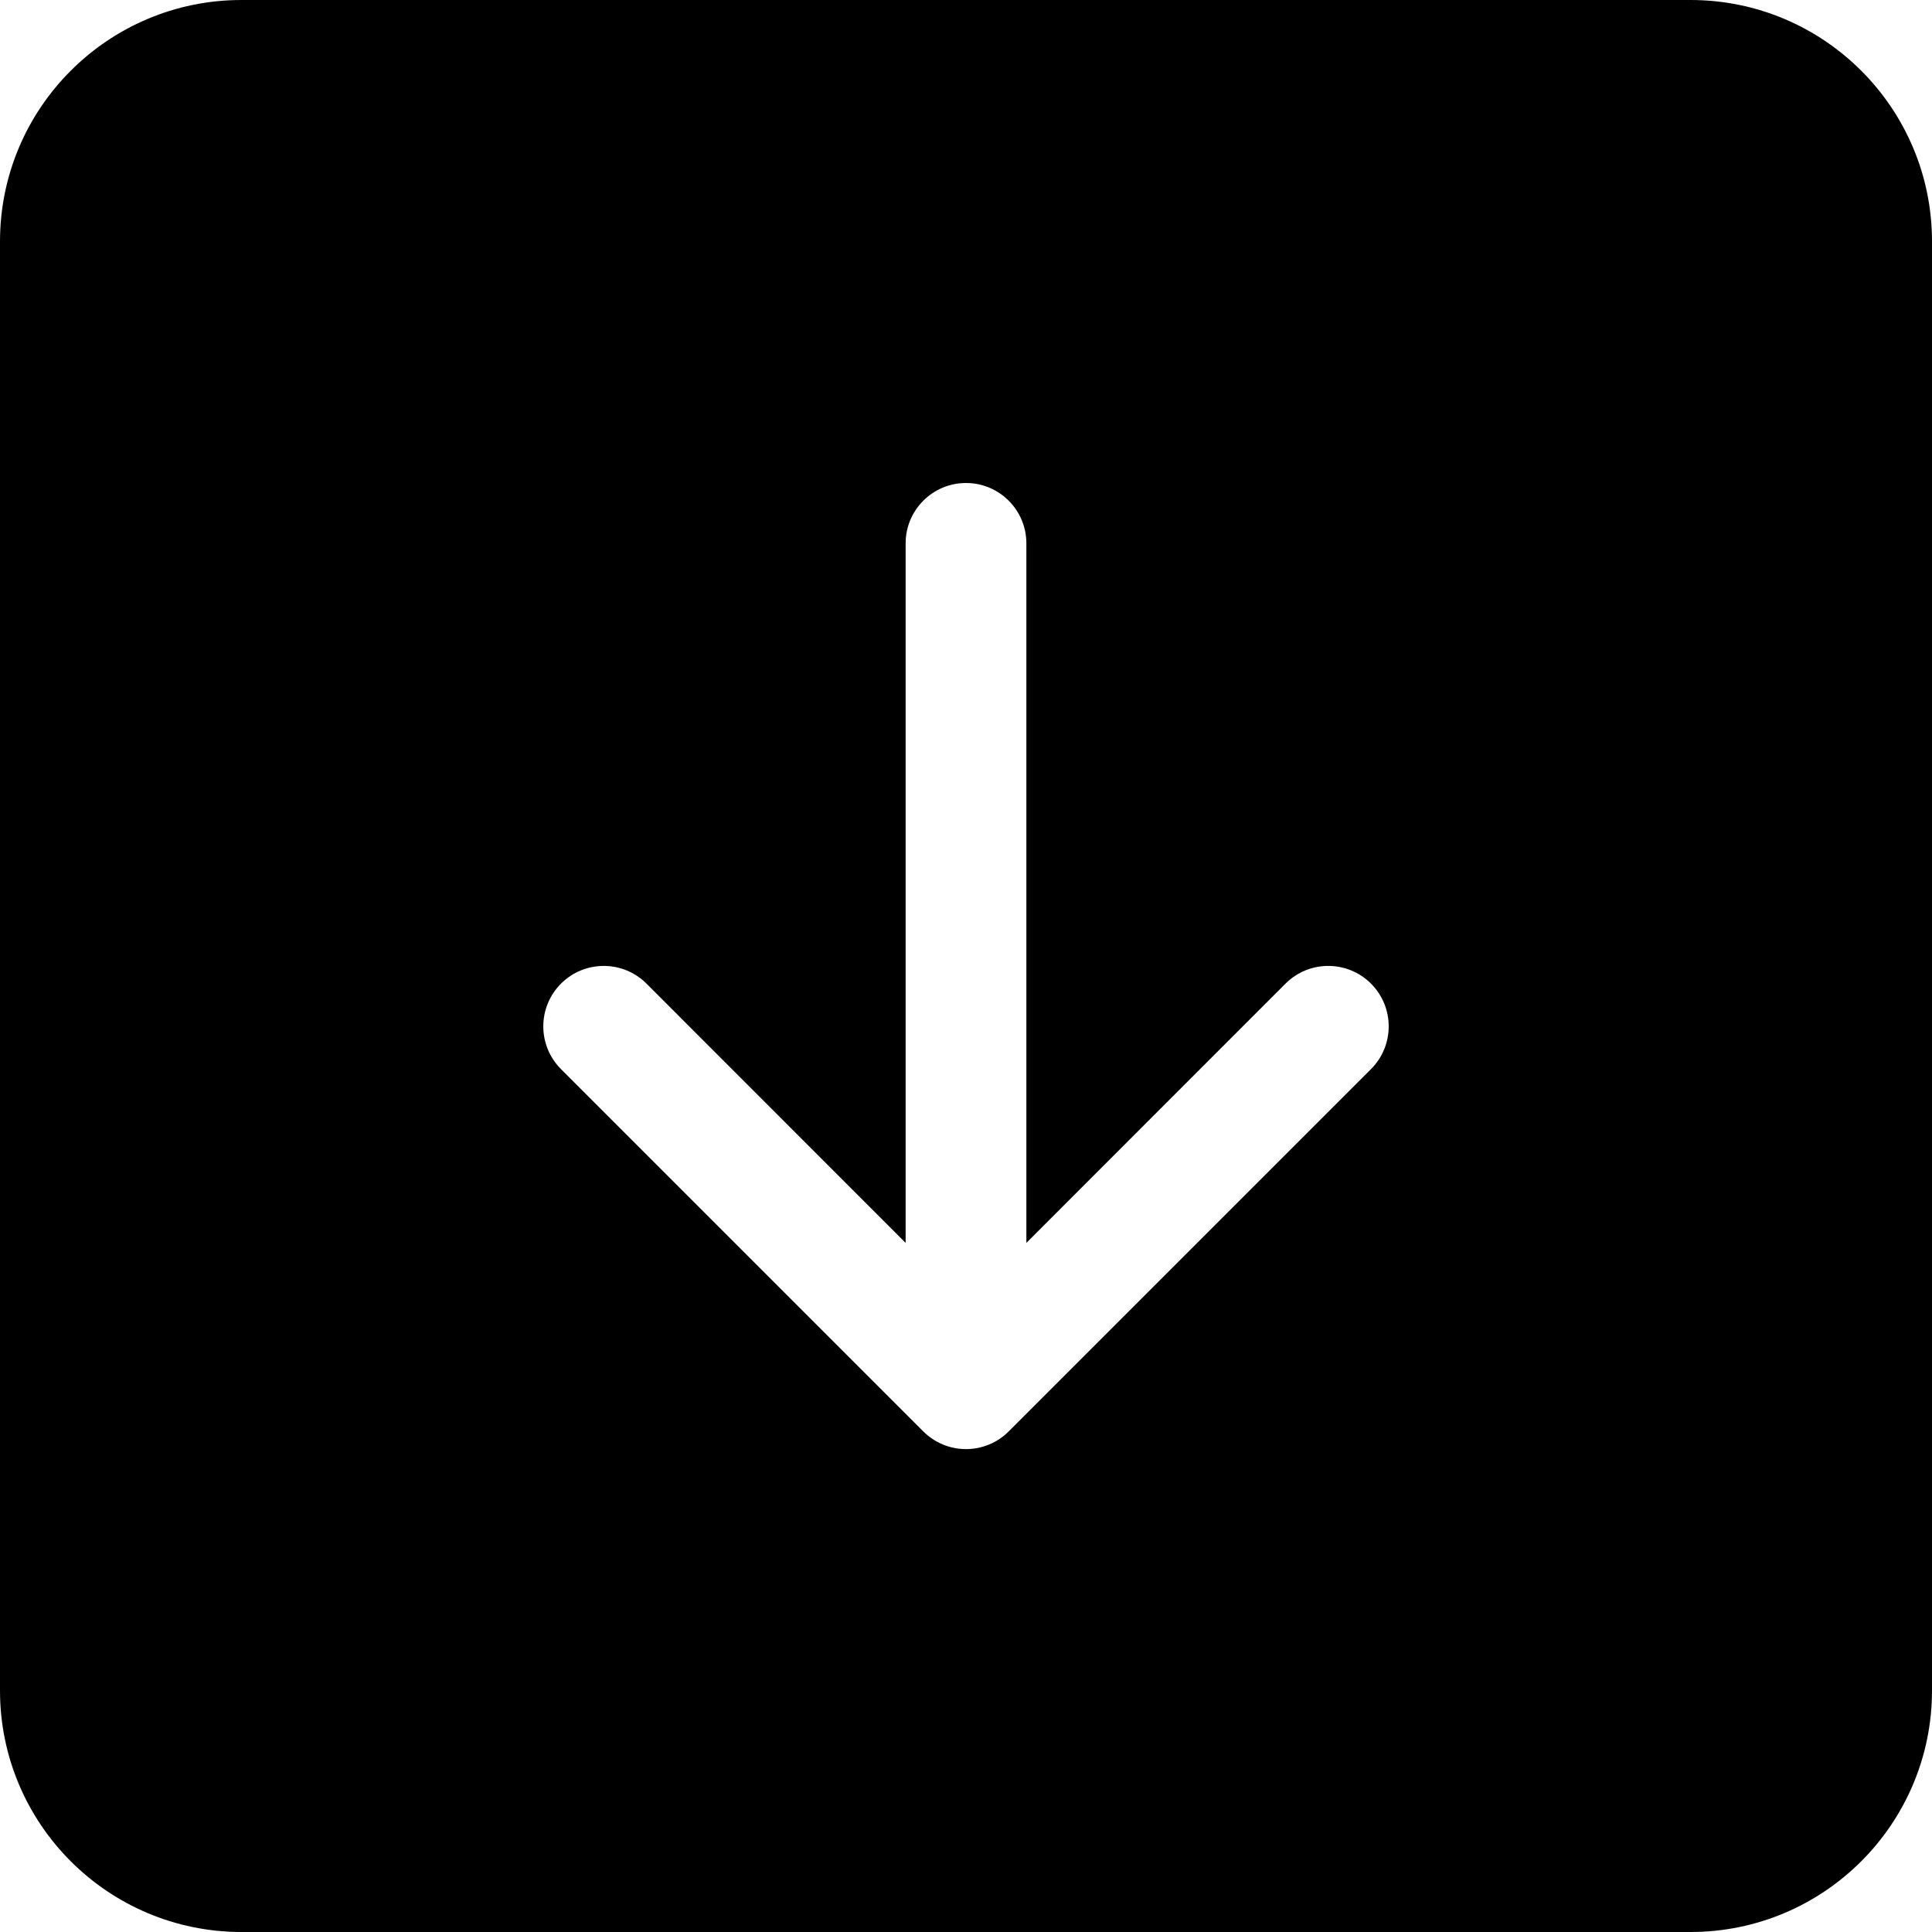
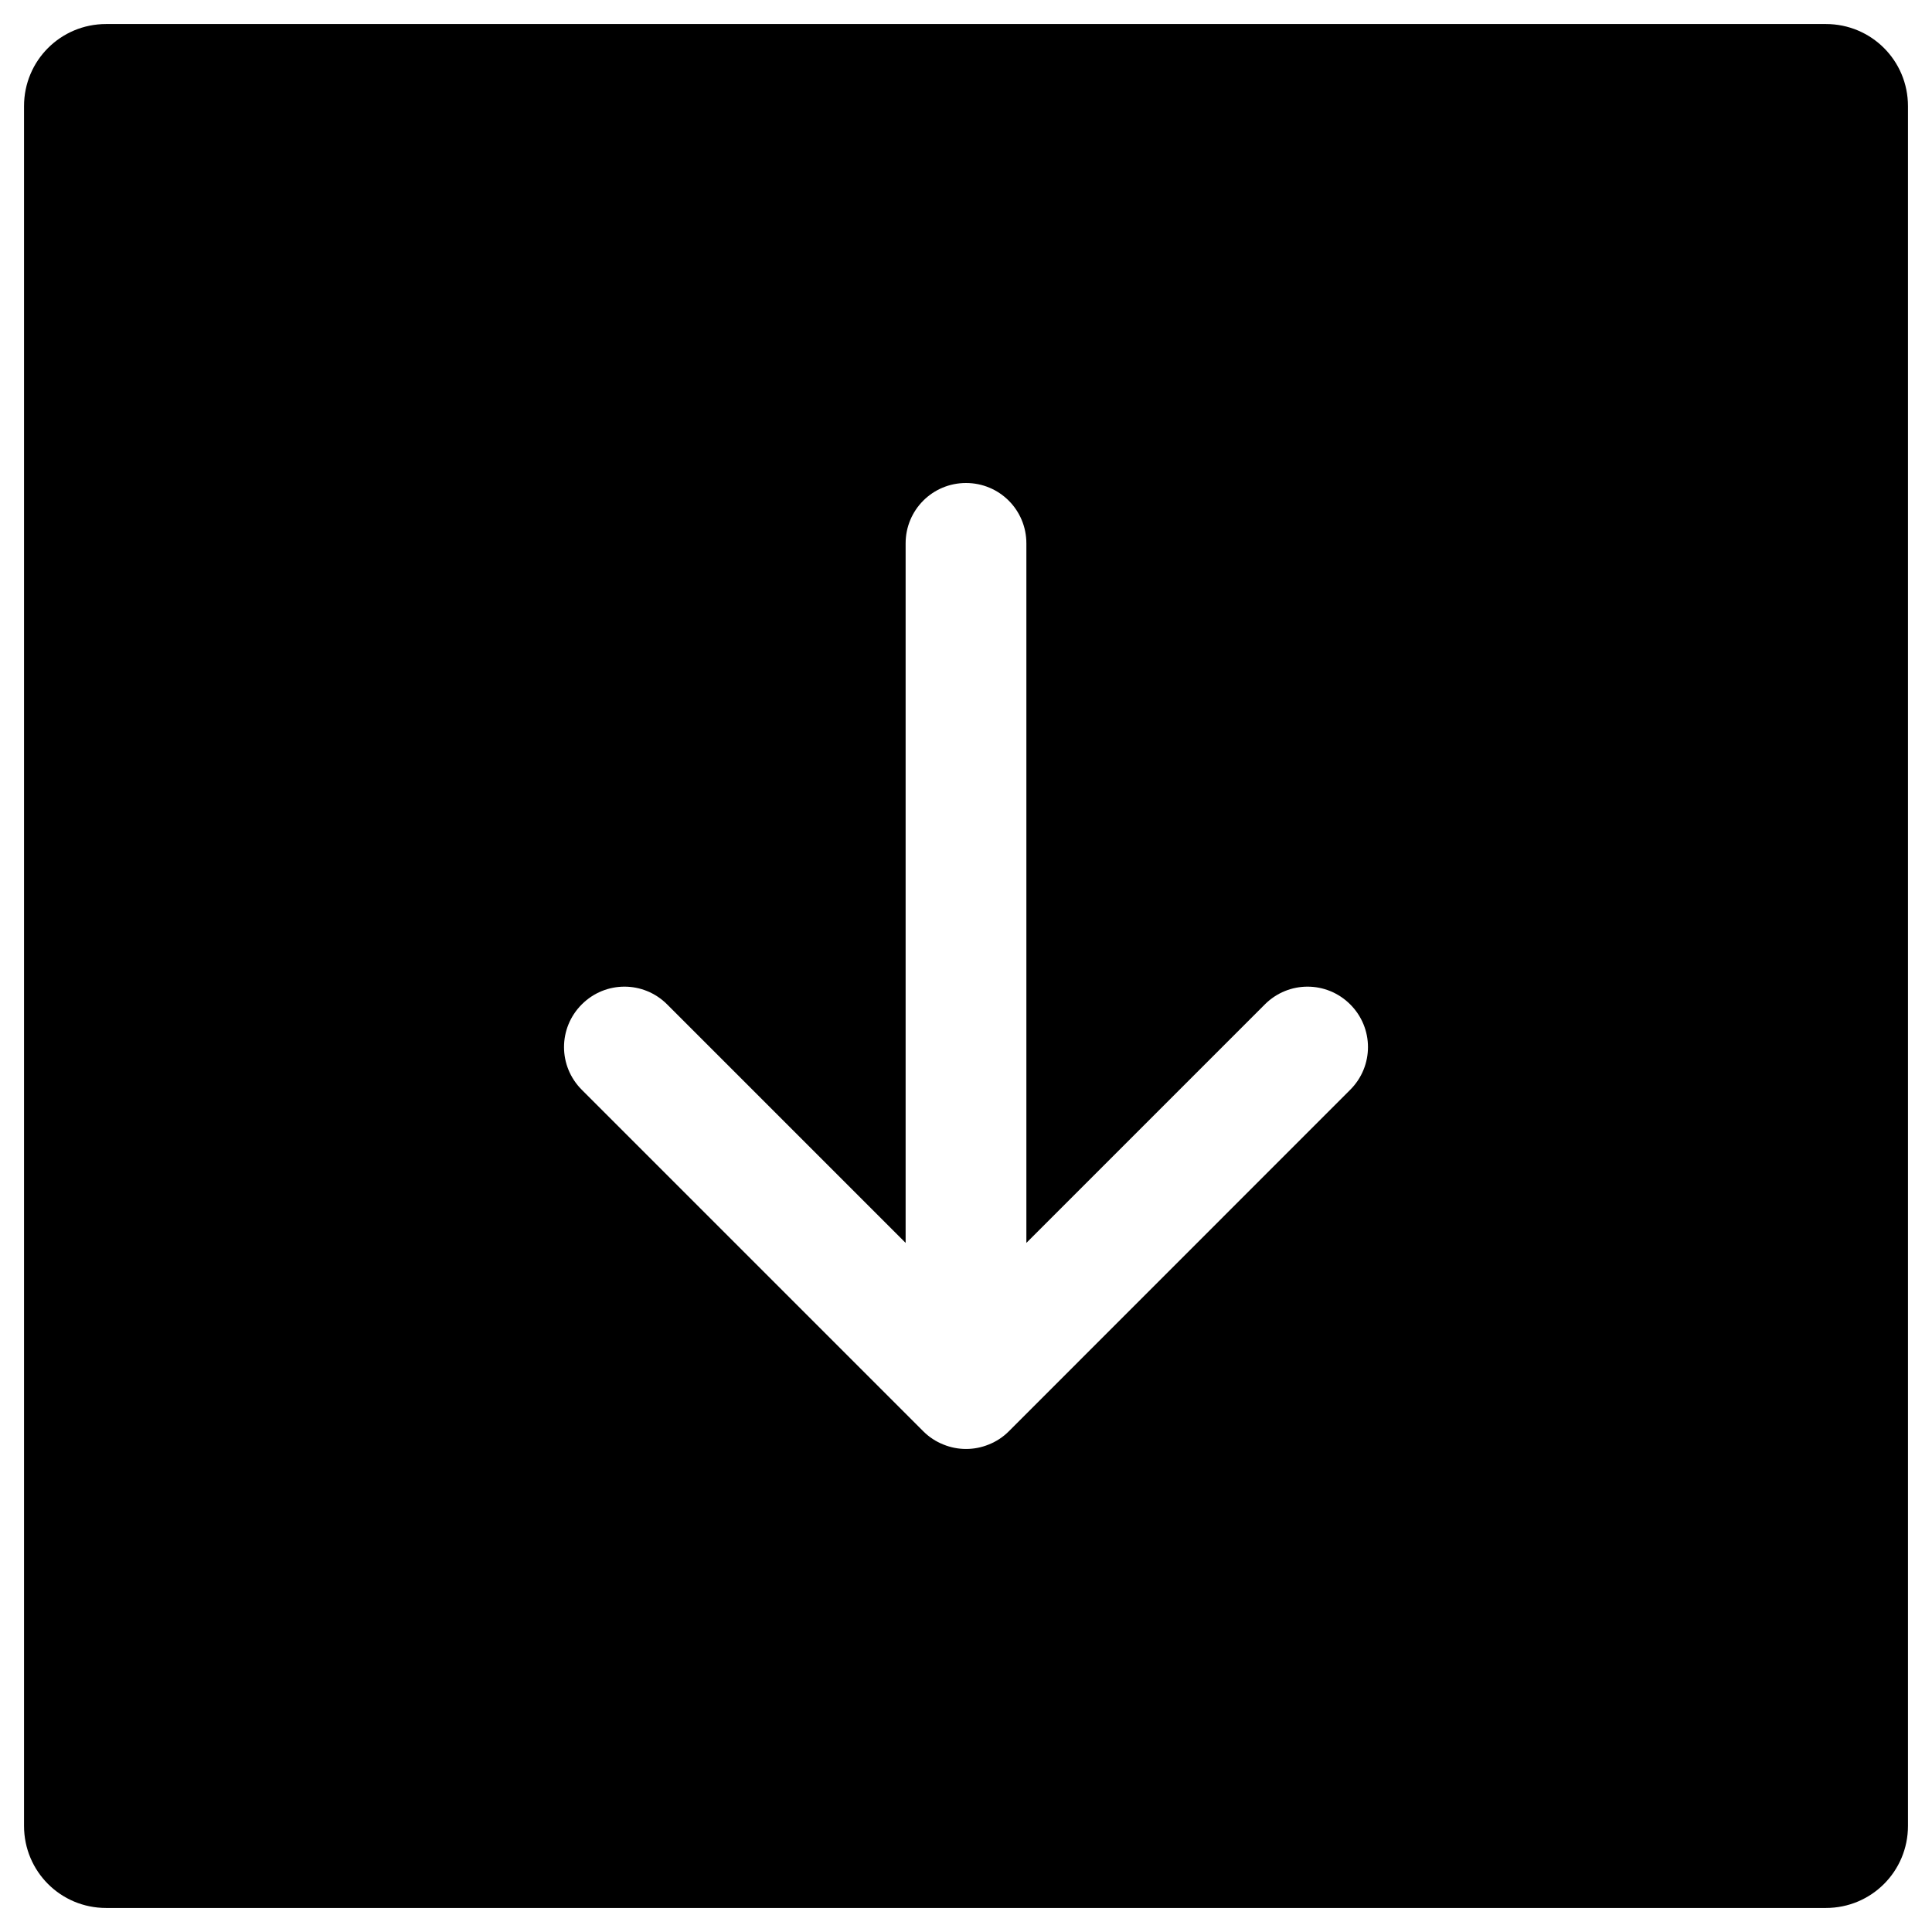
- <svg xmlns="http://www.w3.org/2000/svg" width="1em" height="1em" viewBox="0 0 16 16" class="bi bi-arrow-down-square-fill" fill="currentColor">
-   <path fill-rule="evenodd" d="M2 0a2 2 0 0 0-2 2v12a2 2 0 0 0 2 2h12a2 2 0 0 0 2-2V2a2 2 0 0 0-2-2H2zm6.5 4.5a.5.5 0 0 0-1 0v5.793L5.354 8.146a.5.5 0 1 0-.708.708l3 3a.5.5 0 0 0 .708 0l3-3a.5.5 0 0 0-.708-.708L8.5 10.293V4.5z" />
+ <svg xmlns="http://www.w3.org/2000/svg" width="1em" height="1em" viewBox="0 0 16 16" class="bi bi-arrow-right-square-fill" fill="currentColor" version="1.1" id="svg4">
+   <defs id="defs8" />
+   <path id="path1011" style="fill:#000000;fill-opacity:1;stroke-width:4.479;stroke-linecap:round" d="m 0.879,0.199 c -0.377,0 -0.68,0.303 -0.68,0.68 V 15.121 c 0,0.377 0.303,0.68 0.68,0.68 H 15.121 c 0.377,0 0.68,-0.303 0.68,-0.68 V 0.879 c 0,-0.377 -0.303,-0.68 -0.68,-0.68 z M 8,4 c 0.277,0 0.5,0.223 0.5,0.5 v 5.793 l 1.975,-1.975 c 0.196,-0.196 0.511,-0.196 0.707,0 0.196,0.196 0.196,0.511 0,0.707 L 8.354,11.854 c -0.047,0.047 -0.103,0.084 -0.166,0.109 -0.12,0.049 -0.255,0.049 -0.375,0 -0.063,-0.025 -0.119,-0.062 -0.166,-0.109 L 4.818,9.025 c -0.196,-0.196 -0.196,-0.511 0,-0.707 0.196,-0.196 0.511,-0.196 0.707,0 L 7.5,10.293 V 4.5 c 0,-0.277 0.223,-0.5 0.5,-0.5 z" />
</svg>
